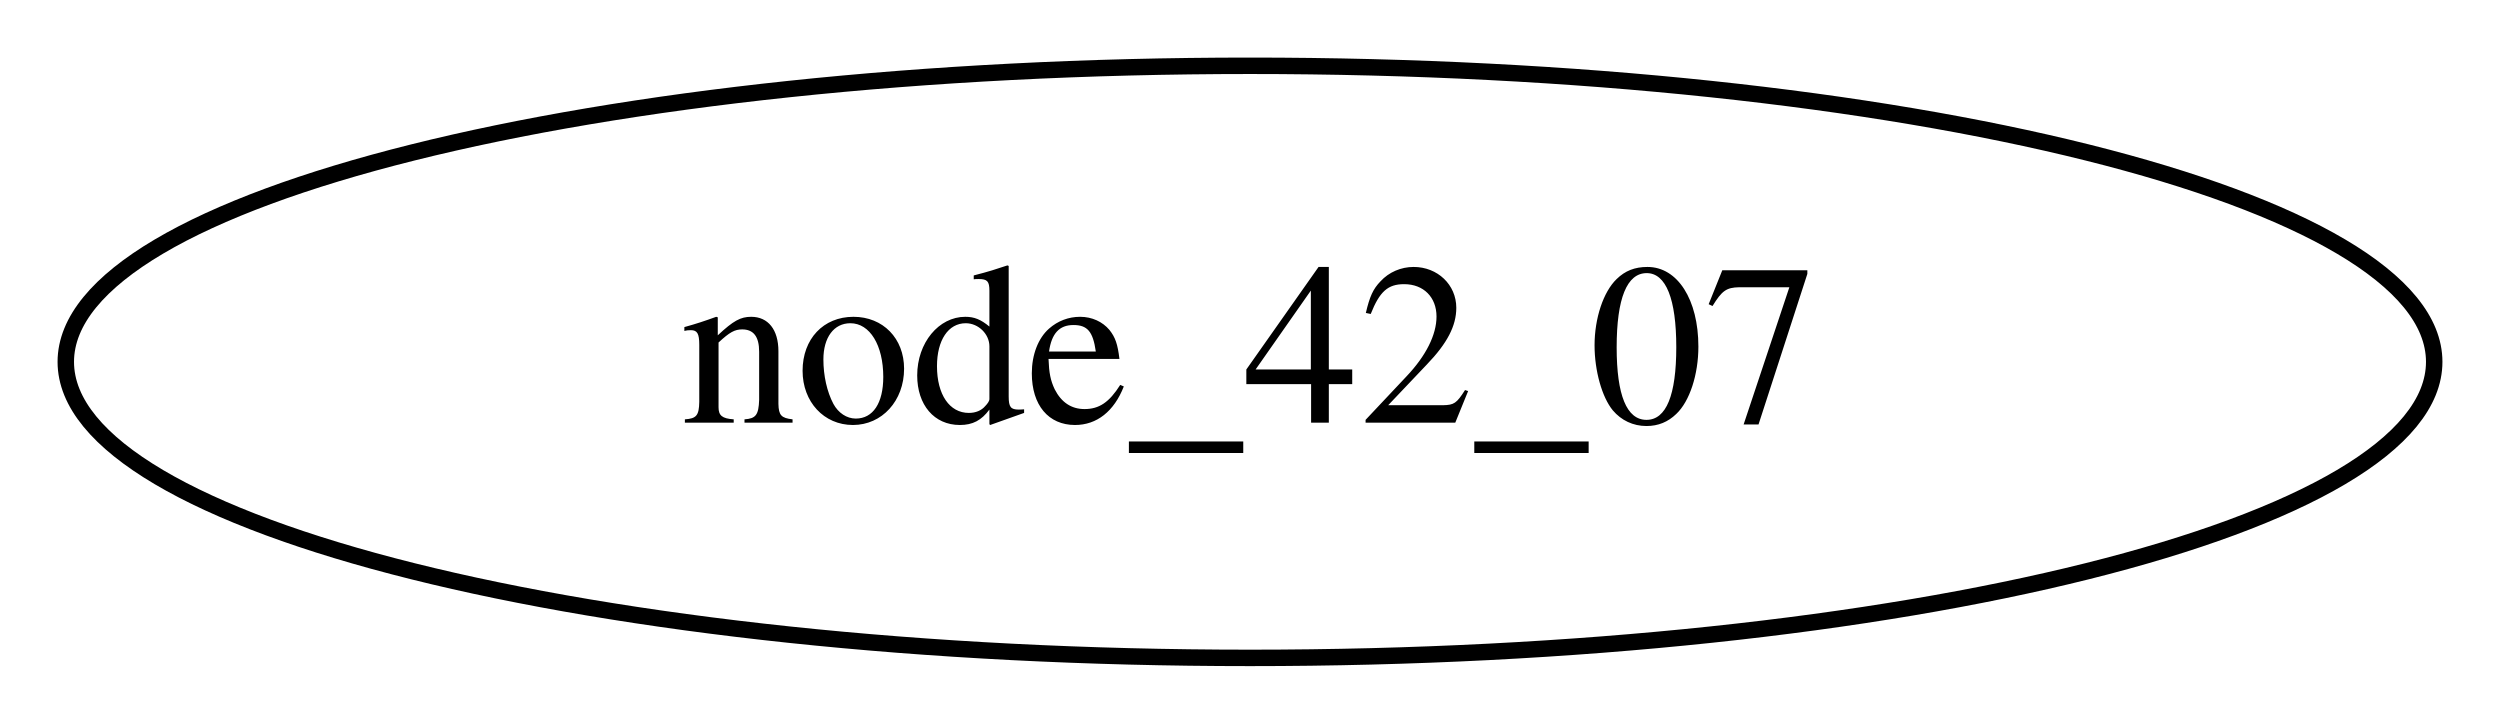
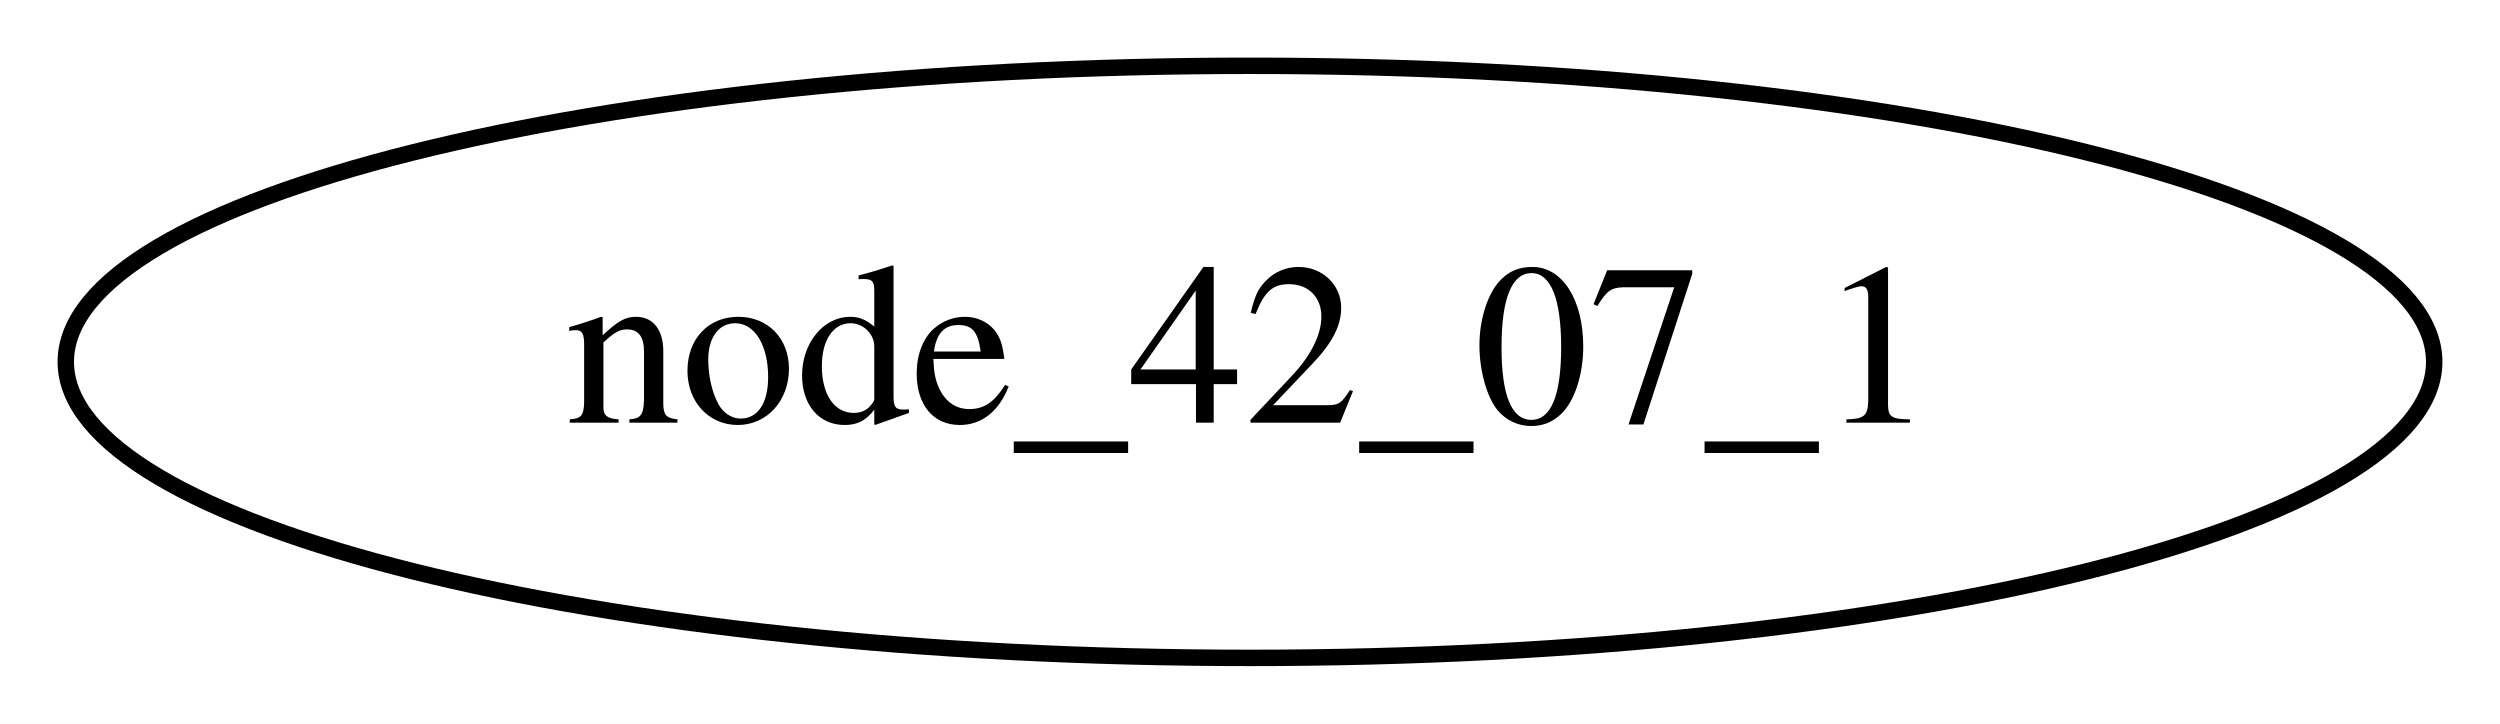
<svg xmlns="http://www.w3.org/2000/svg" width="152pt" height="44pt" viewBox="0.00 0.00 152.00 44.00">
  <g id="graph0" class="graph" transform="scale(1 1) rotate(0) translate(4 40)">
-     <polygon fill="white" stroke="white" points="-4,4 -4,-40 148,-40 148,4 -4,4" />
+     <polygon fill="white" stroke="none" points="-4,4 -4,-40 148,-40 148,4 -4,4" />
    <g id="node1" class="node">
      <ellipse fill="none" stroke="black" cx="72" cy="-18" rx="72" ry="18" />
-       <text text-anchor="middle" x="72" y="-14.3" font-family="Times,serif" font-size="14.00">node_42_07</text>
+       <text text-anchor="middle" x="72" y="-14.3" font-family="Times,serif" font-size="14.00">node_42_07_1</text>
    </g>
  </g>
</svg>
